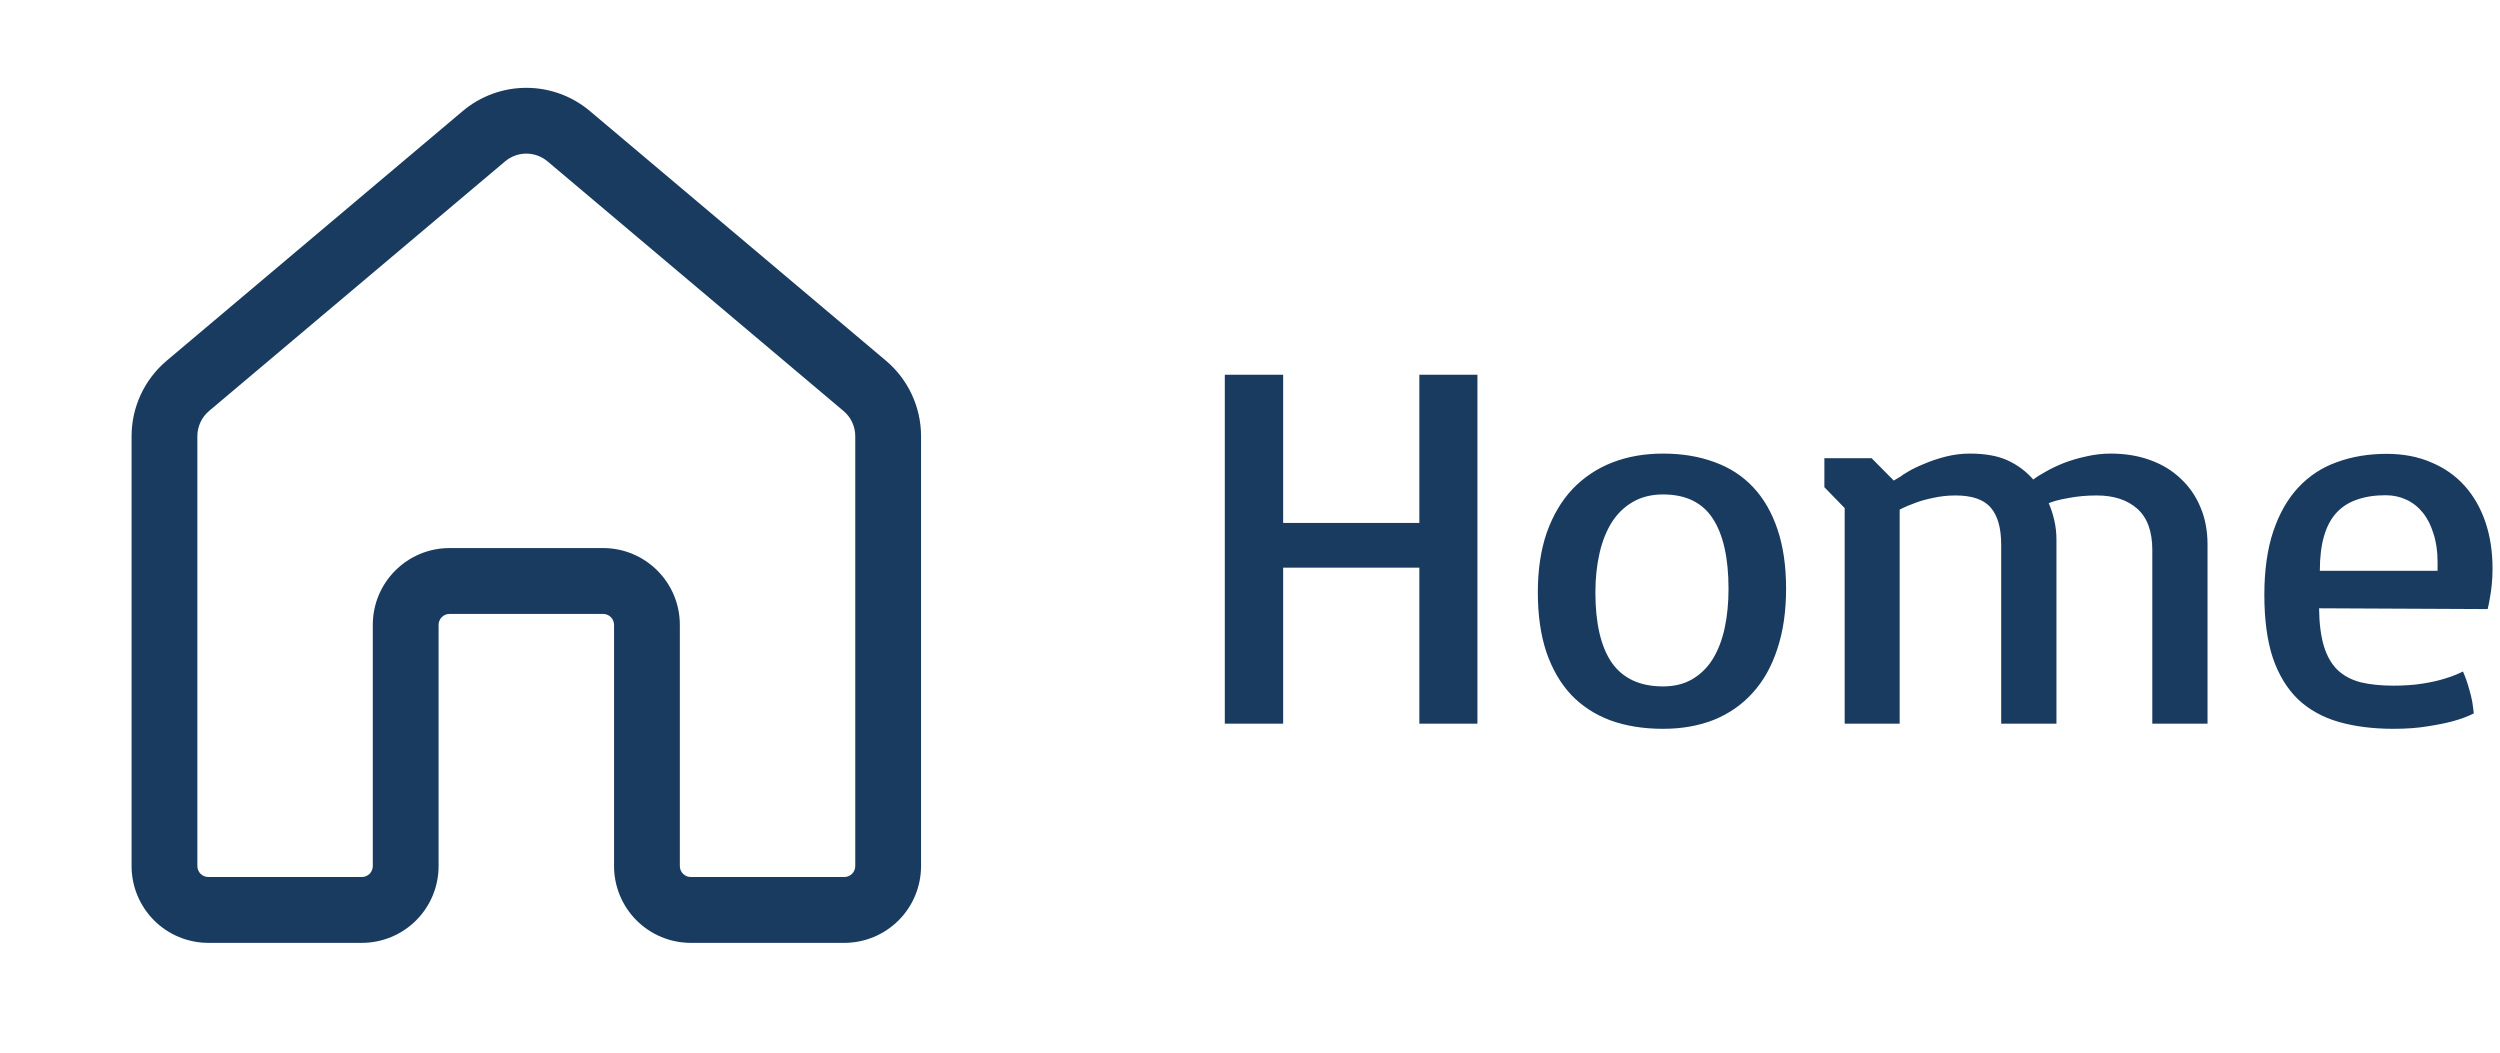
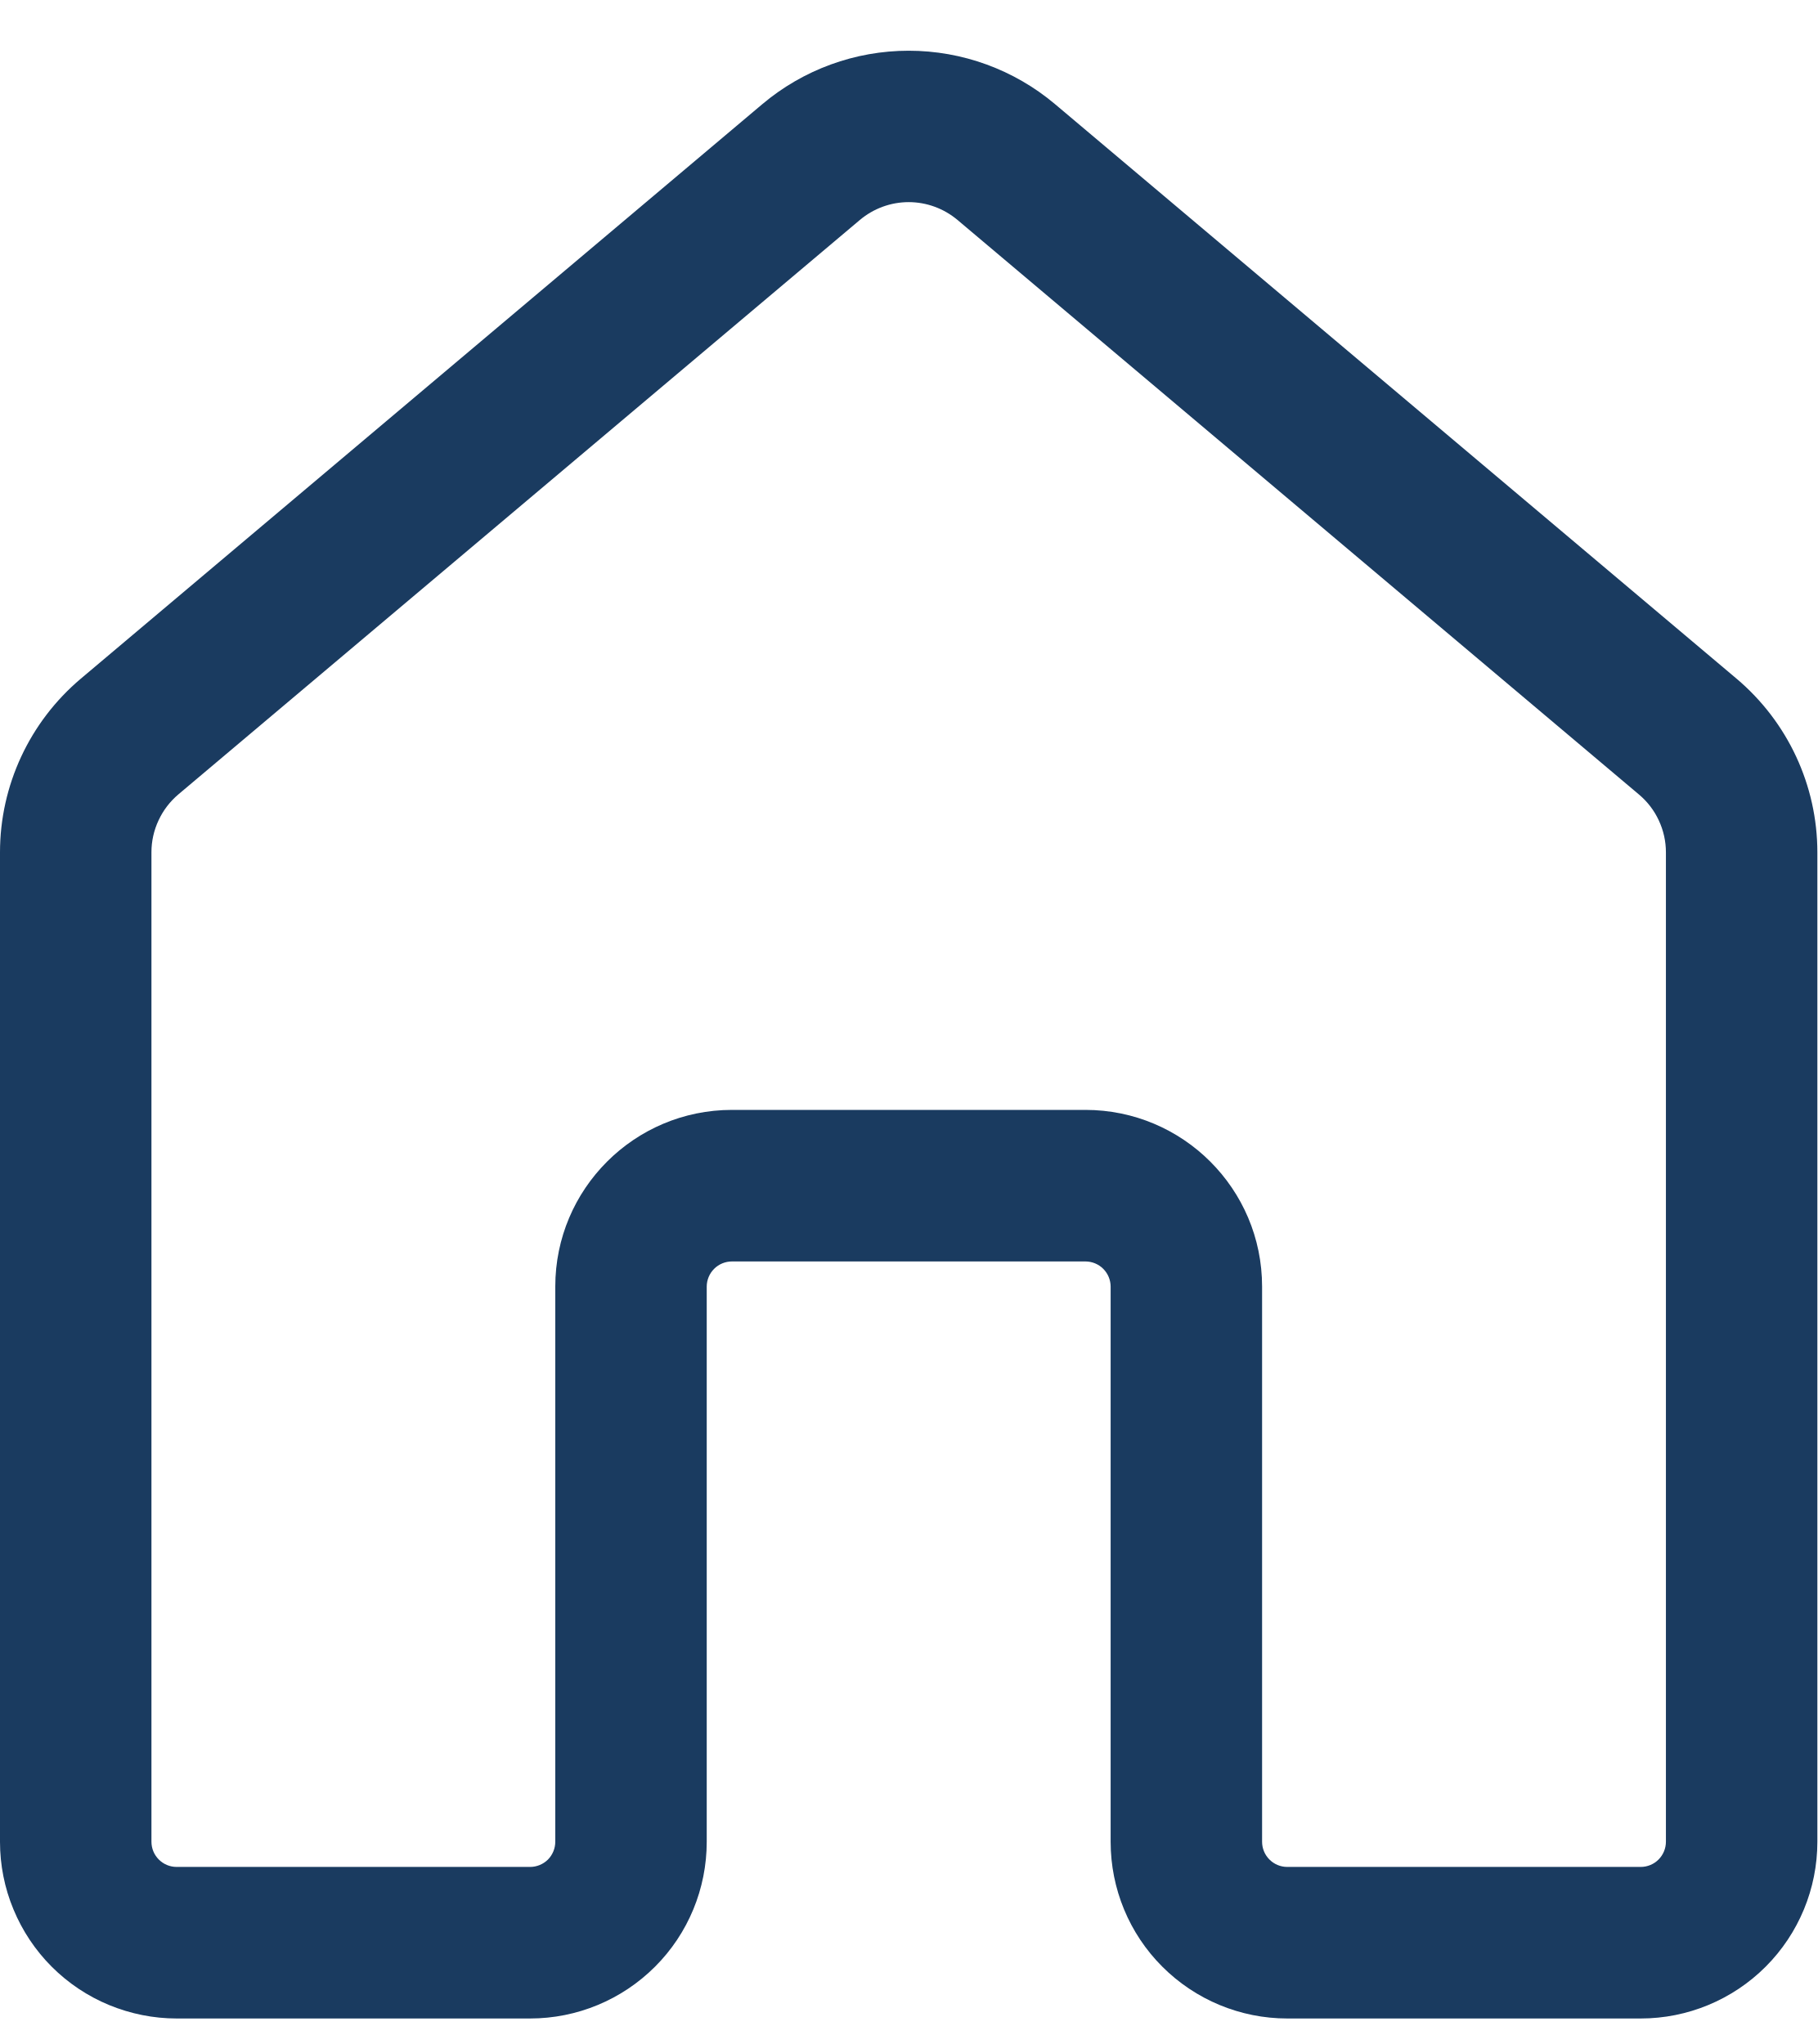
- <svg xmlns="http://www.w3.org/2000/svg" width="76" height="32" viewBox="0 0 76 32" fill="none">
-   <path d="M14.067 3.376C14.608 2.92 15.293 2.67 16 2.67C16.707 2.67 17.392 2.92 17.933 3.376L26.933 10.965C27.609 11.536 28 12.375 28 13.259V26.329C28 26.948 27.754 27.542 27.317 27.979C26.879 28.417 26.285 28.663 25.667 28.663H21C20.381 28.663 19.788 28.417 19.35 27.979C18.913 27.542 18.667 26.948 18.667 26.329V18.996C18.667 18.908 18.631 18.823 18.569 18.76C18.506 18.698 18.422 18.663 18.333 18.663H13.667C13.578 18.663 13.493 18.698 13.431 18.76C13.368 18.823 13.333 18.908 13.333 18.996V26.329C13.333 26.948 13.088 27.542 12.65 27.979C12.212 28.417 11.619 28.663 11 28.663H6.333C6.027 28.663 5.723 28.602 5.44 28.485C5.157 28.368 4.9 28.196 4.683 27.979C4.467 27.762 4.295 27.505 4.178 27.222C4.06 26.939 4 26.636 4 26.329V13.259C4 12.375 4.391 11.536 5.067 10.965L14.067 3.376ZM16.644 4.905C16.464 4.754 16.236 4.67 16 4.67C15.764 4.67 15.536 4.754 15.356 4.905L6.356 12.493C6.245 12.587 6.155 12.704 6.094 12.836C6.032 12.968 6 13.112 6 13.257V26.328C6 26.512 6.149 26.661 6.333 26.661H11C11.088 26.661 11.173 26.626 11.236 26.564C11.298 26.501 11.333 26.416 11.333 26.328V18.995C11.333 17.705 12.379 16.661 13.667 16.661H18.333C19.621 16.661 20.667 17.705 20.667 18.995V26.328C20.667 26.512 20.816 26.661 21 26.661H25.667C25.755 26.661 25.84 26.626 25.902 26.564C25.965 26.501 26 26.416 26 26.328V13.259C26 13.113 25.968 12.969 25.906 12.837C25.845 12.705 25.755 12.588 25.644 12.495L16.644 4.905Z" fill="#1A3B60" />
-   <path d="M37.234 11.391H39.008V15.898H43.148V11.391H44.914V22H43.148V17.258H39.008V22H37.234V11.391ZM46.75 18.008C46.75 17.32 46.841 16.713 47.023 16.188C47.211 15.662 47.471 15.221 47.805 14.867C48.143 14.513 48.544 14.245 49.008 14.062C49.477 13.88 49.992 13.789 50.555 13.789C51.133 13.789 51.654 13.875 52.117 14.047C52.581 14.213 52.974 14.469 53.297 14.812C53.62 15.156 53.867 15.586 54.039 16.102C54.211 16.612 54.297 17.211 54.297 17.898C54.297 18.586 54.208 19.195 54.031 19.727C53.859 20.258 53.609 20.703 53.281 21.062C52.958 21.422 52.565 21.695 52.102 21.883C51.643 22.065 51.128 22.156 50.555 22.156C49.961 22.156 49.427 22.07 48.953 21.898C48.484 21.721 48.086 21.461 47.758 21.117C47.435 20.768 47.185 20.336 47.008 19.82C46.836 19.299 46.75 18.695 46.75 18.008ZM50.555 20.867C50.898 20.867 51.195 20.794 51.445 20.648C51.7 20.497 51.909 20.292 52.07 20.031C52.232 19.766 52.352 19.453 52.43 19.094C52.508 18.729 52.547 18.331 52.547 17.898C52.547 16.966 52.388 16.255 52.07 15.766C51.753 15.276 51.247 15.031 50.555 15.031C50.206 15.031 49.901 15.107 49.641 15.258C49.385 15.404 49.172 15.609 49 15.875C48.833 16.141 48.708 16.456 48.625 16.82C48.542 17.185 48.5 17.581 48.5 18.008C48.5 18.951 48.667 19.664 49 20.148C49.339 20.628 49.857 20.867 50.555 20.867ZM55.461 14.812V13.93H56.898L57.57 14.609L57.781 14.484C57.807 14.458 57.883 14.409 58.008 14.336C58.138 14.258 58.3 14.18 58.492 14.102C58.685 14.018 58.901 13.945 59.141 13.883C59.385 13.82 59.633 13.789 59.883 13.789C60.346 13.789 60.727 13.857 61.023 13.992C61.325 14.128 61.589 14.323 61.812 14.578C61.896 14.51 62.018 14.432 62.18 14.344C62.341 14.25 62.526 14.162 62.734 14.078C62.948 13.995 63.177 13.927 63.422 13.875C63.667 13.818 63.914 13.789 64.164 13.789C64.602 13.789 65 13.854 65.359 13.984C65.724 14.115 66.034 14.302 66.289 14.547C66.549 14.787 66.75 15.075 66.891 15.414C67.037 15.753 67.109 16.133 67.109 16.555V22H65.43V16.719C65.43 16.156 65.279 15.74 64.977 15.469C64.674 15.198 64.263 15.062 63.742 15.062C63.435 15.062 63.146 15.088 62.875 15.141C62.609 15.188 62.411 15.24 62.281 15.297C62.354 15.463 62.411 15.641 62.453 15.828C62.495 16.016 62.516 16.206 62.516 16.398V22H60.836V16.562C60.836 16.057 60.732 15.682 60.523 15.438C60.315 15.188 59.958 15.062 59.453 15.062C59.214 15.062 58.99 15.086 58.781 15.133C58.573 15.175 58.393 15.224 58.242 15.281C58.065 15.344 57.901 15.414 57.75 15.492V22H56.078V15.445L55.461 14.812ZM68.836 18.086C68.836 17.336 68.927 16.69 69.109 16.148C69.292 15.607 69.547 15.162 69.875 14.812C70.203 14.463 70.594 14.208 71.047 14.047C71.505 13.88 72.008 13.797 72.555 13.797C73.06 13.797 73.51 13.883 73.906 14.055C74.307 14.221 74.646 14.458 74.922 14.766C75.198 15.073 75.409 15.44 75.555 15.867C75.701 16.294 75.773 16.766 75.773 17.281C75.773 17.458 75.766 17.622 75.75 17.773C75.734 17.924 75.716 18.055 75.695 18.164C75.674 18.294 75.651 18.412 75.625 18.516L70.5 18.492C70.505 18.956 70.555 19.341 70.648 19.648C70.742 19.951 70.88 20.19 71.062 20.367C71.25 20.544 71.484 20.669 71.766 20.742C72.047 20.81 72.38 20.844 72.766 20.844C73.094 20.844 73.388 20.823 73.648 20.781C73.909 20.74 74.13 20.69 74.312 20.633C74.521 20.57 74.708 20.497 74.875 20.414C74.953 20.596 75.013 20.766 75.055 20.922C75.102 21.078 75.135 21.213 75.156 21.328C75.177 21.463 75.193 21.583 75.203 21.688C75.031 21.776 74.823 21.854 74.578 21.922C74.37 21.979 74.115 22.031 73.812 22.078C73.51 22.13 73.162 22.156 72.766 22.156C72.141 22.156 71.583 22.086 71.094 21.945C70.609 21.805 70.198 21.576 69.859 21.258C69.526 20.935 69.271 20.516 69.094 20C68.922 19.479 68.836 18.841 68.836 18.086ZM74.102 17.352V17.086C74.102 16.758 74.06 16.469 73.977 16.219C73.898 15.963 73.789 15.75 73.648 15.578C73.508 15.406 73.341 15.276 73.148 15.188C72.956 15.099 72.747 15.055 72.523 15.055C72.195 15.055 71.906 15.099 71.656 15.188C71.406 15.271 71.195 15.406 71.023 15.594C70.857 15.776 70.732 16.013 70.648 16.305C70.565 16.596 70.523 16.945 70.523 17.352H74.102Z" fill="#1A3B60" />
+ <svg xmlns="http://www.w3.org/2000/svg" width="24" height="27" viewBox="0 0 24 27" fill="none">
+   <path d="M10.067 1.376C10.608 0.92 11.293 0.67 12 0.67C12.707 0.67 13.392 0.92 13.933 1.376L22.933 8.965C23.609 9.536 24 10.375 24 11.259V24.329C24 24.948 23.754 25.542 23.317 25.979C22.879 26.417 22.285 26.663 21.667 26.663H17C16.381 26.663 15.788 26.417 15.35 25.979C14.912 25.542 14.667 24.948 14.667 24.329V16.996C14.667 16.908 14.632 16.823 14.569 16.76C14.507 16.698 14.422 16.663 14.333 16.663H9.667C9.578 16.663 9.493 16.698 9.431 16.76C9.368 16.823 9.333 16.908 9.333 16.996V24.329C9.333 24.948 9.088 25.542 8.65 25.979C8.212 26.417 7.619 26.663 7 26.663H2.333C2.027 26.663 1.724 26.602 1.44 26.485C1.157 26.368 0.9 26.196 0.683 25.979C0.467 25.763 0.295 25.505 0.178 25.222C0.06 24.939 0 24.636 0 24.329V11.259C0 10.375 0.391 9.536 1.067 8.965L10.067 1.376ZM12.644 2.905C12.464 2.754 12.236 2.67 12 2.67C11.764 2.67 11.536 2.754 11.356 2.905L2.356 10.493C2.245 10.587 2.155 10.704 2.094 10.836C2.032 10.968 2 11.112 2 11.257V24.328C2 24.512 2.149 24.661 2.333 24.661H7C7.088 24.661 7.173 24.626 7.236 24.564C7.298 24.501 7.333 24.416 7.333 24.328V16.995C7.333 15.705 8.379 14.661 9.667 14.661H14.333C15.621 14.661 16.667 15.705 16.667 16.995V24.328C16.667 24.512 16.816 24.661 17 24.661H21.667C21.755 24.661 21.84 24.626 21.902 24.564C21.965 24.501 22 24.416 22 24.328V11.259C22 11.113 21.968 10.969 21.906 10.837C21.845 10.705 21.755 10.588 21.644 10.495L12.644 2.905Z" fill="#1A3B60" />
</svg>
